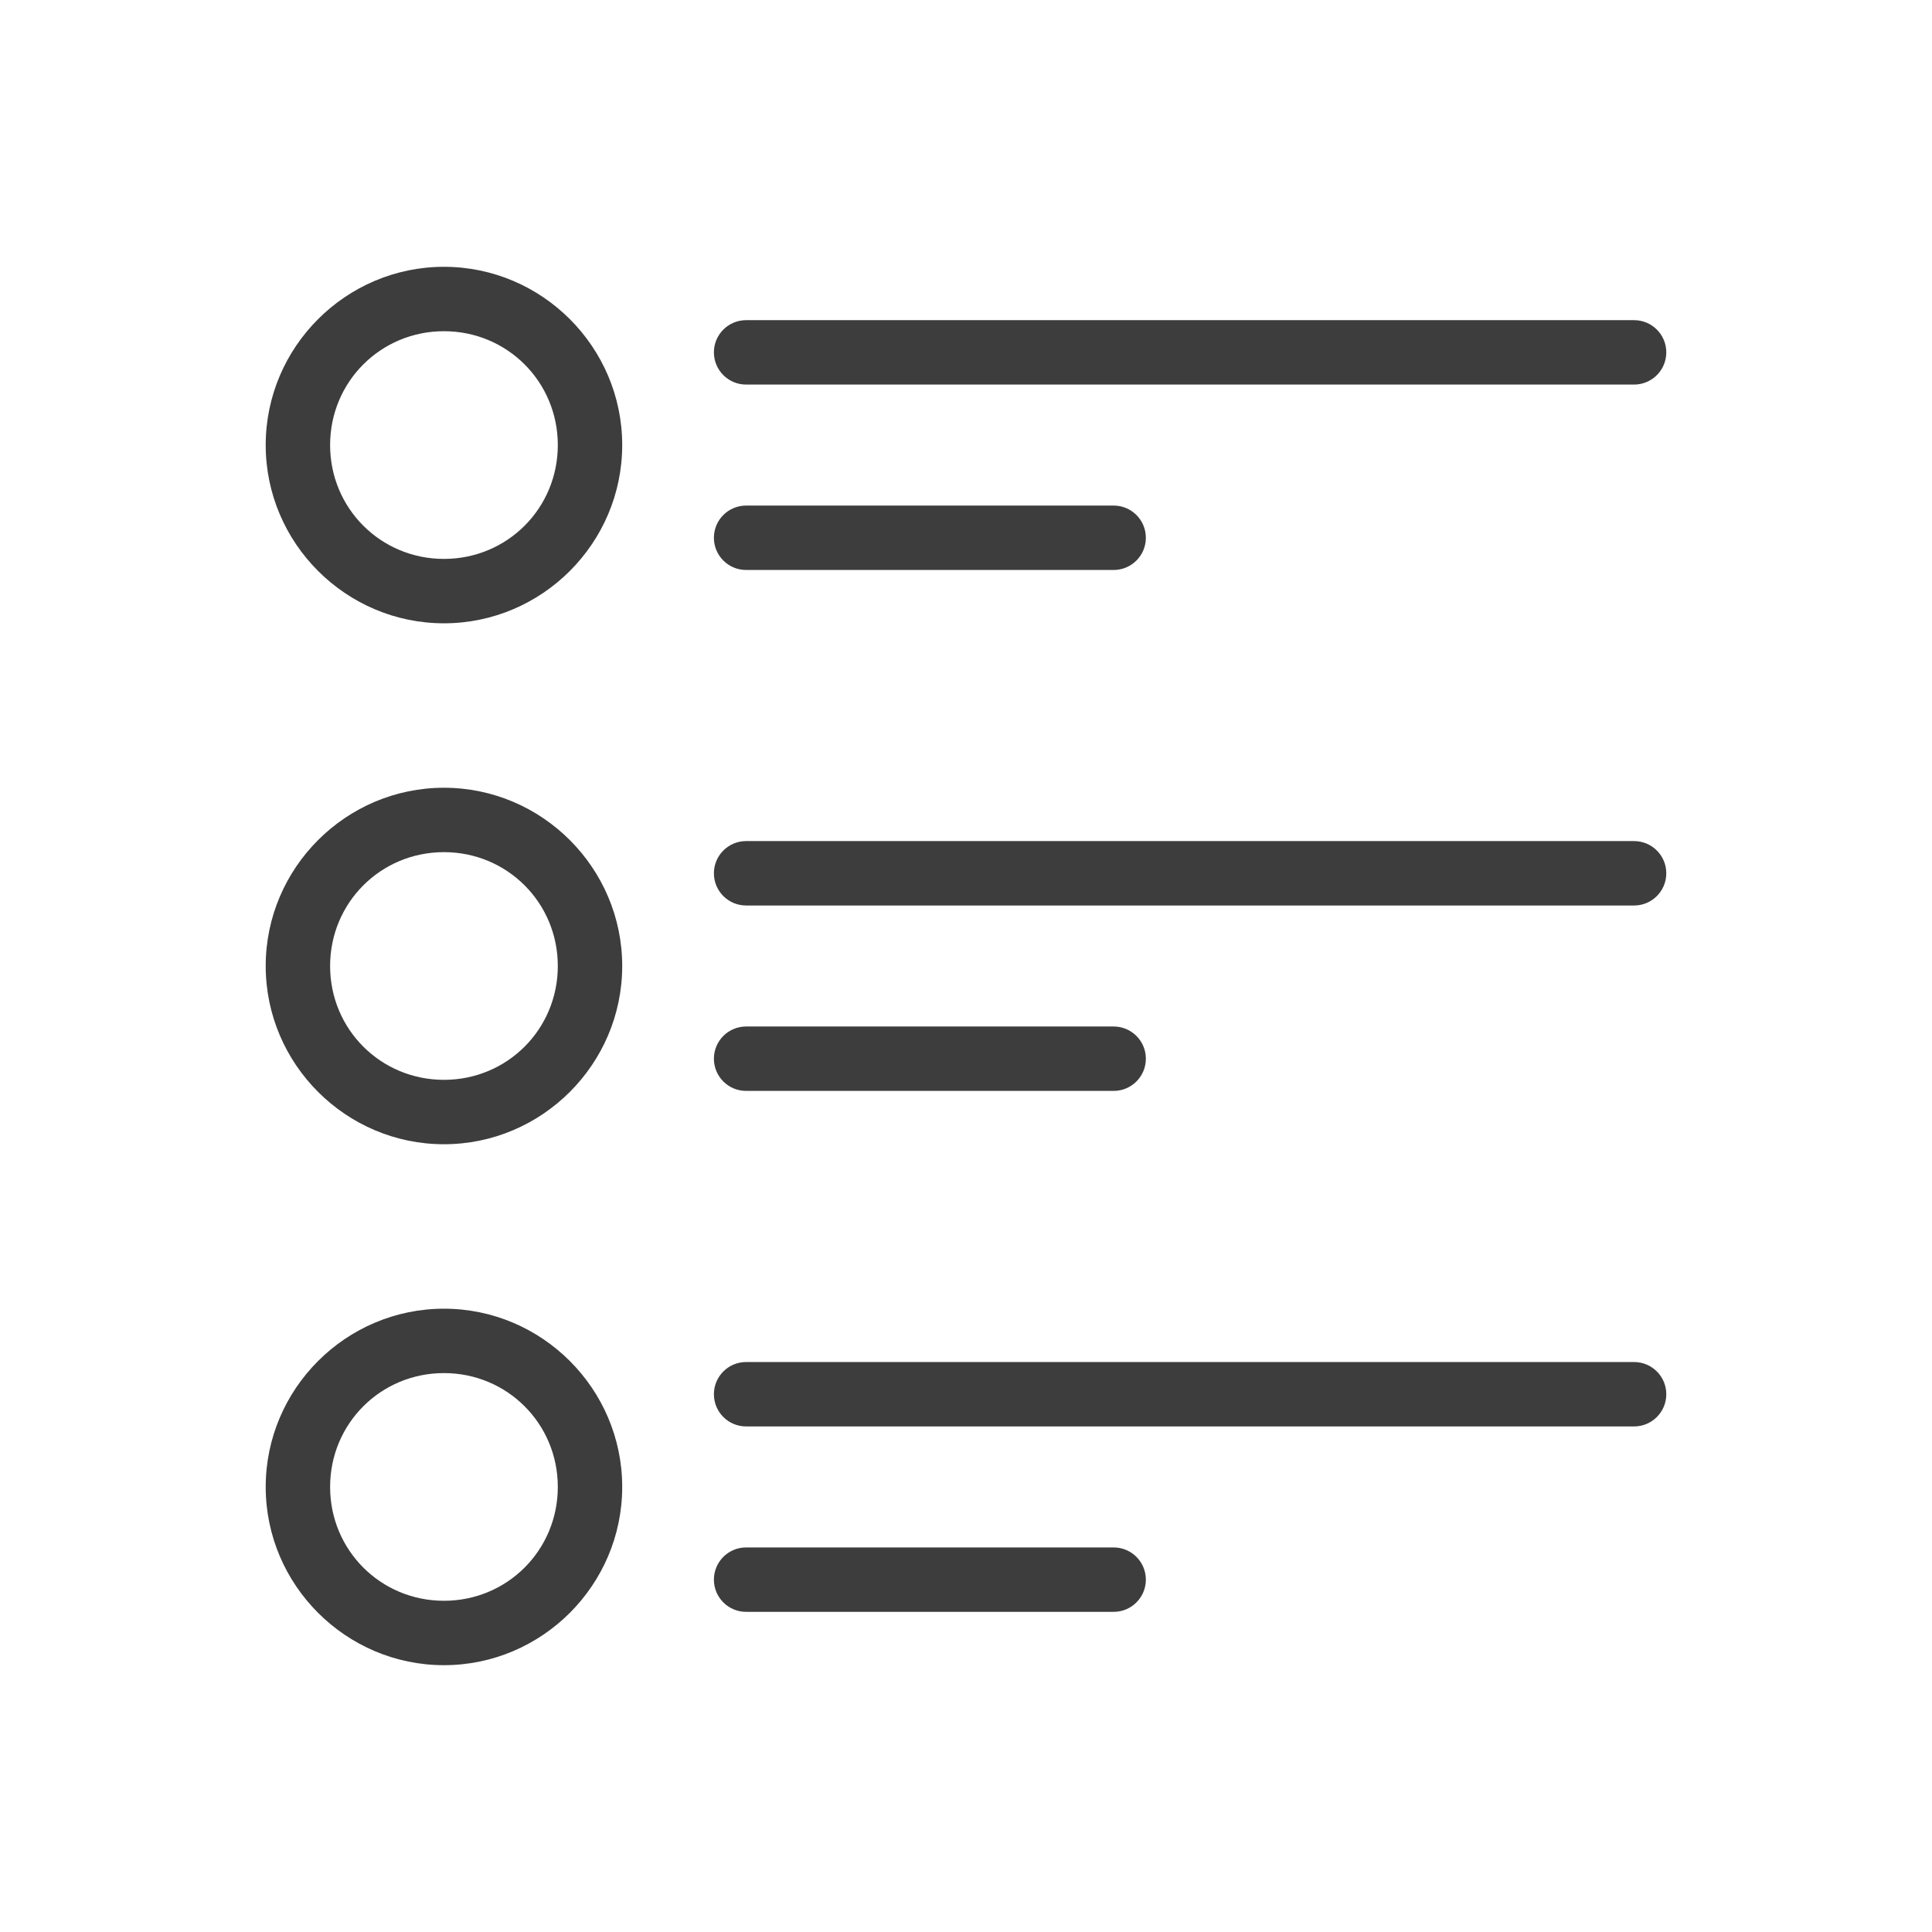
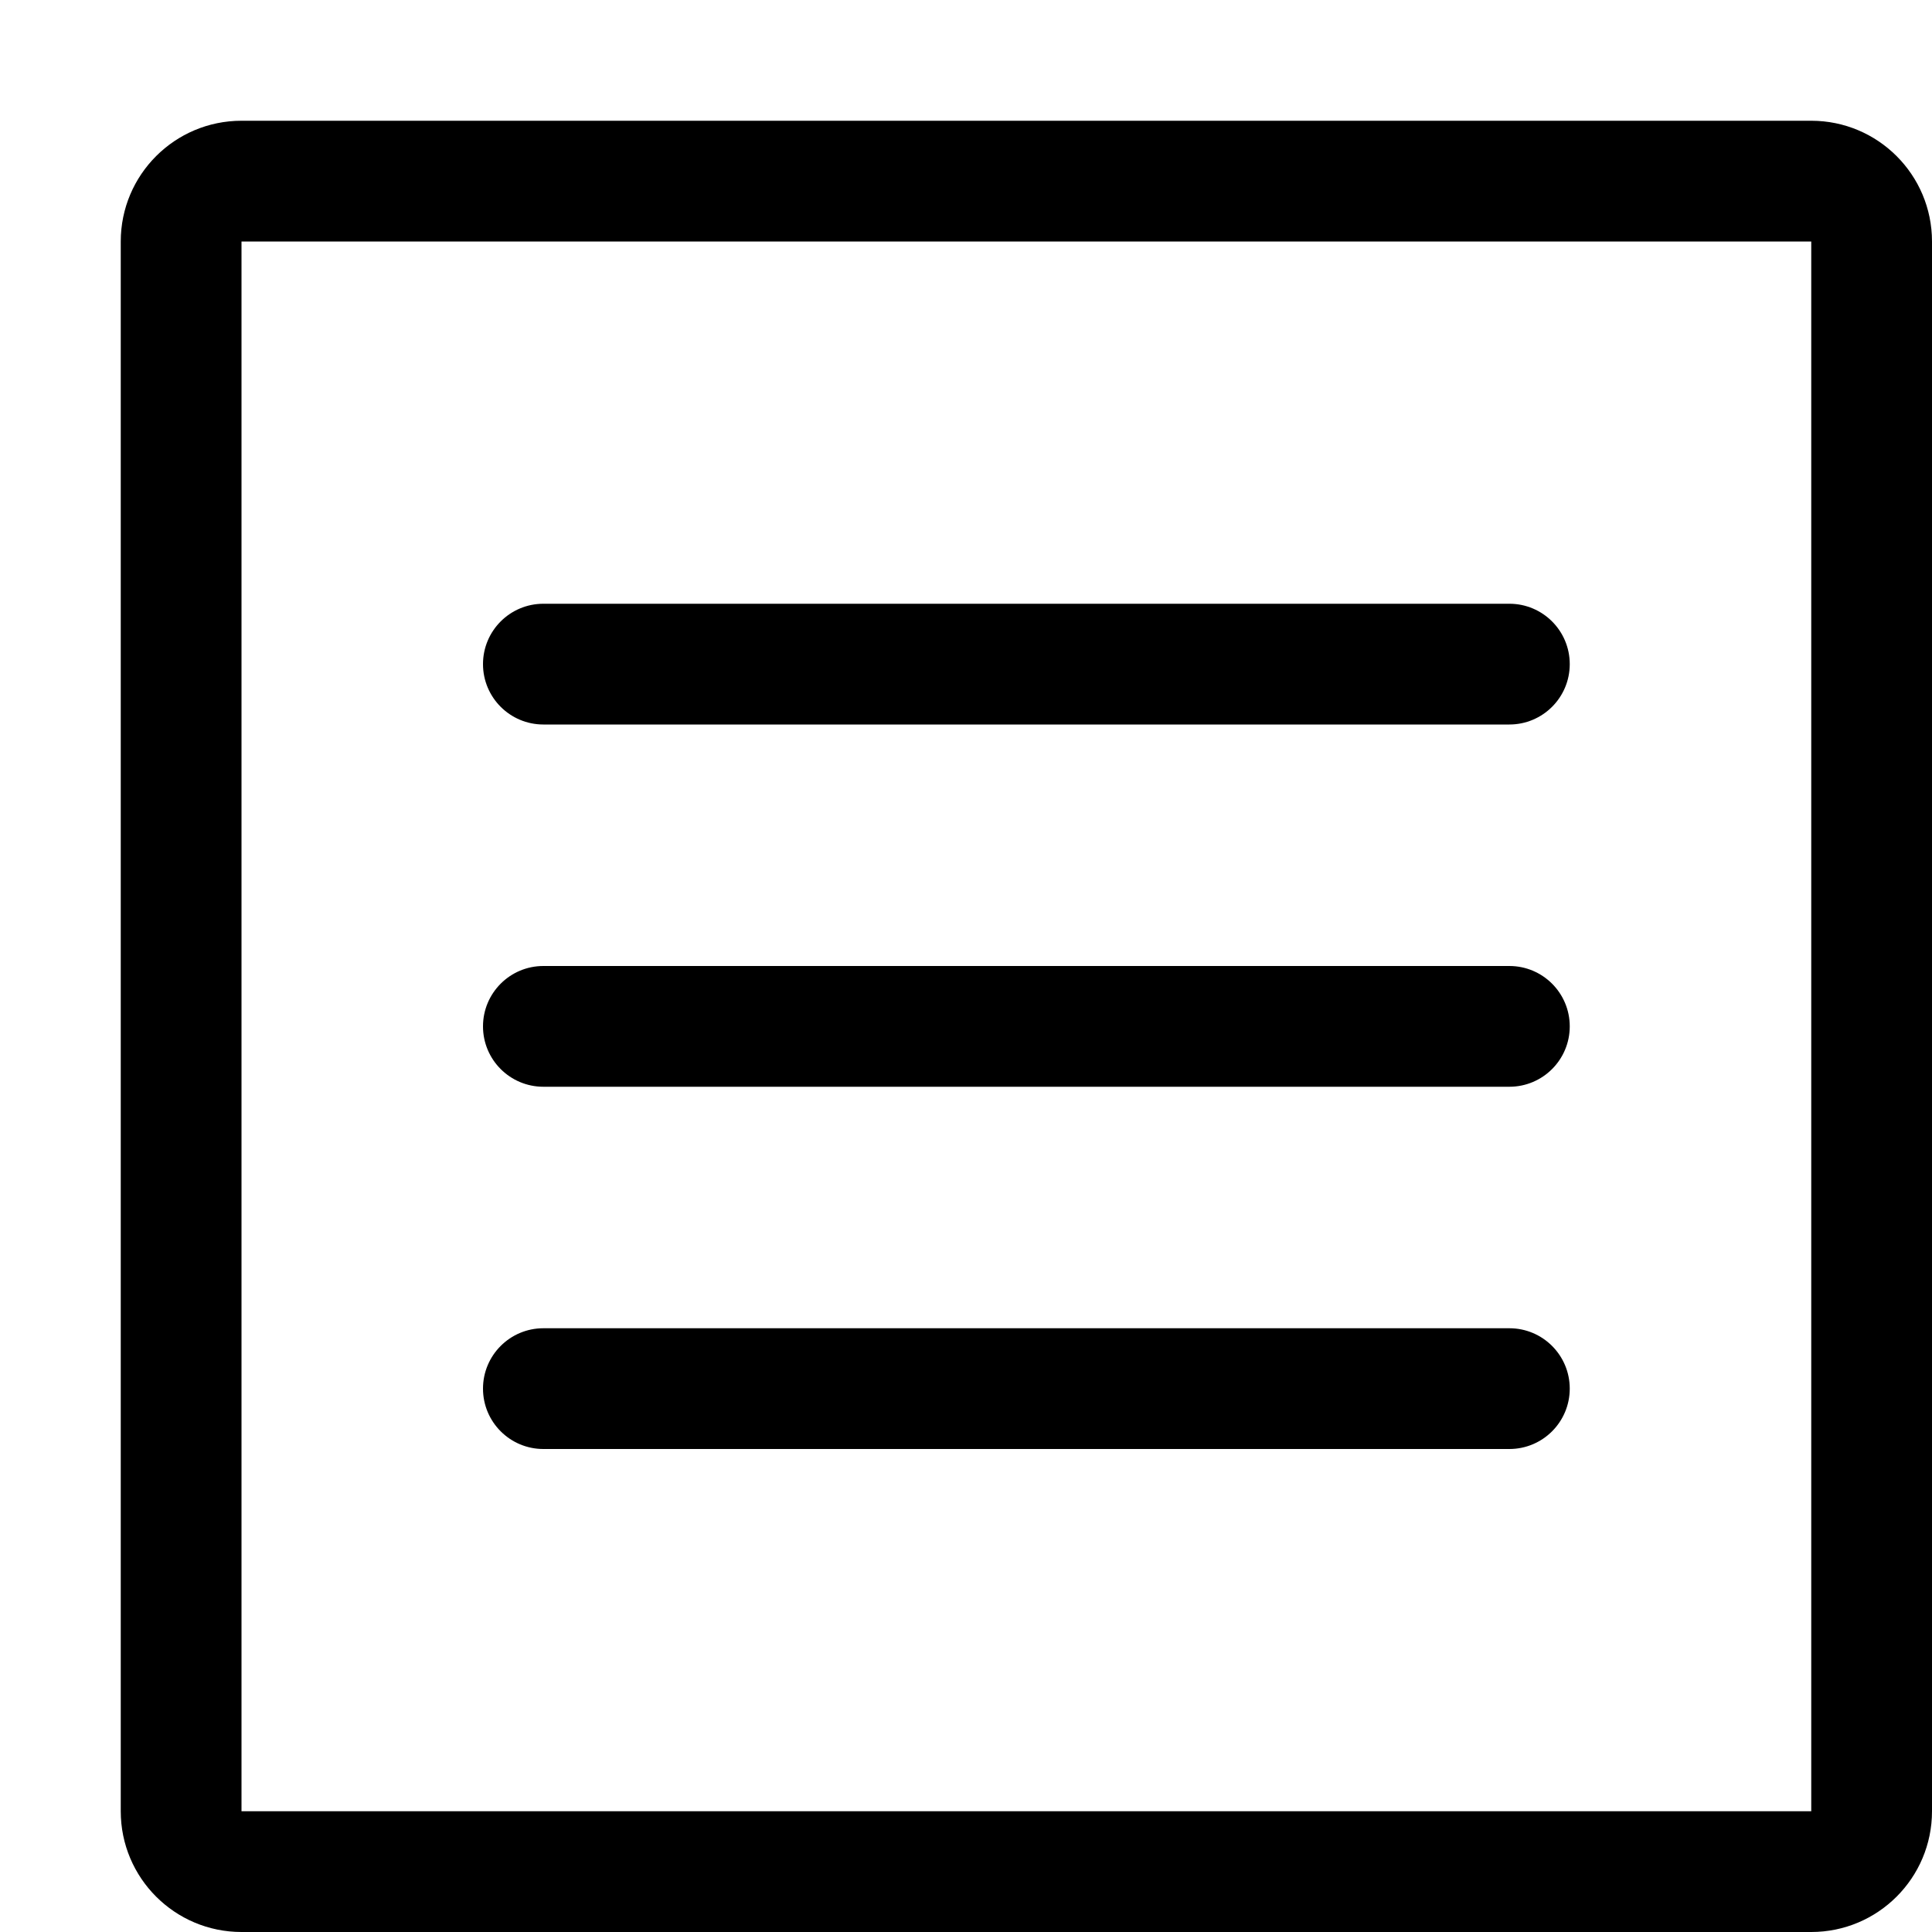
- <svg xmlns="http://www.w3.org/2000/svg" height="300" id="svg2" version="1.1" viewBox="0 0 281.25 281.25" width="300" xml:space="preserve">
-   <defs id="defs4" />
-   <g id="layer1" transform="translate(7276.106,-3697.25)">
-     <g id="g23642" style="fill:#3d3d3d;fill-opacity:1">
-       <path d="m -7211.477,3736.09 c -14.275,10e-5 -25.949,11.674 -25.949,25.949 0,14.275 11.674,25.949 25.949,25.949 14.276,0 25.949,-11.674 25.949,-25.949 0,-14.276 -11.674,-25.949 -25.949,-25.949 z m 0,9.375 c 9.209,0 16.574,7.365 16.574,16.574 0,9.209 -7.365,16.574 -16.574,16.574 -9.209,0 -16.574,-7.365 -16.574,-16.574 0,-9.209 7.365,-16.574 16.574,-16.574 z" id="path3266" style="color:#000000;fill:#3d3d3d;fill-opacity:1;fill-rule:evenodd;stroke-linecap:round;stroke-linejoin:round;-inkscape-stroke:none" />
-       <path d="m -7167.492,3743.857 a 4.688,4.688 0 0 0 -4.688,4.688 4.688,4.688 0 0 0 4.688,4.688 h 129.268 a 4.688,4.688 0 0 0 4.688,-4.688 4.688,4.688 0 0 0 -4.688,-4.688 z" id="path3268" style="color:#000000;fill:#3d3d3d;fill-opacity:1;fill-rule:evenodd;stroke-linecap:round;stroke-linejoin:round;-inkscape-stroke:none" />
-       <path d="m -7167.492,3770.848 a 4.688,4.688 0 0 0 -4.688,4.688 4.688,4.688 0 0 0 4.688,4.688 h 53.506 a 4.688,4.688 0 0 0 4.688,-4.688 4.688,4.688 0 0 0 -4.688,-4.688 z" id="path3270" style="color:#000000;fill:#3d3d3d;fill-opacity:1;fill-rule:evenodd;stroke-linecap:round;stroke-linejoin:round;-inkscape-stroke:none" />
-       <path d="m -7211.477,3811.926 c -14.275,0 -25.949,11.674 -25.949,25.949 0,14.275 11.674,25.947 25.949,25.947 14.276,0 25.949,-11.672 25.949,-25.947 0,-14.275 -11.674,-25.949 -25.949,-25.949 z m 0,9.375 c 9.209,0 16.574,7.365 16.574,16.574 0,9.209 -7.365,16.572 -16.574,16.572 -9.209,-10e-5 -16.574,-7.363 -16.574,-16.572 0,-9.209 7.365,-16.574 16.574,-16.574 z" id="circle3282" style="color:#000000;fill:#3d3d3d;fill-opacity:1;fill-rule:evenodd;stroke-linecap:round;stroke-linejoin:round;-inkscape-stroke:none" />
-       <path d="m -7167.492,3819.691 a 4.688,4.688 0 0 0 -4.688,4.688 4.688,4.688 0 0 0 4.688,4.688 h 129.268 a 4.688,4.688 0 0 0 4.688,-4.688 4.688,4.688 0 0 0 -4.688,-4.688 z" id="path3284" style="color:#000000;fill:#3d3d3d;fill-opacity:1;fill-rule:evenodd;stroke-linecap:round;stroke-linejoin:round;-inkscape-stroke:none" />
-       <path d="m -7167.492,3846.682 a 4.688,4.688 0 0 0 -4.688,4.688 4.688,4.688 0 0 0 4.688,4.688 h 53.506 a 4.688,4.688 0 0 0 4.688,-4.688 4.688,4.688 0 0 0 -4.688,-4.688 z" id="path3286" style="color:#000000;fill:#3d3d3d;fill-opacity:1;fill-rule:evenodd;stroke-linecap:round;stroke-linejoin:round;-inkscape-stroke:none" />
-       <path d="m -7211.477,3887.762 c -14.275,1e-4 -25.949,11.672 -25.949,25.947 0,14.275 11.674,25.949 25.949,25.949 14.276,0 25.949,-11.674 25.949,-25.949 -1e-4,-14.275 -11.674,-25.947 -25.949,-25.947 z m 0,9.375 c 9.209,0 16.574,7.363 16.574,16.572 0,9.209 -7.365,16.574 -16.574,16.574 -9.209,0 -16.574,-7.365 -16.574,-16.574 0,-9.209 7.365,-16.572 16.574,-16.572 z" id="circle3292" style="color:#000000;fill:#3d3d3d;fill-opacity:1;fill-rule:evenodd;stroke-linecap:round;stroke-linejoin:round;-inkscape-stroke:none" />
-       <path d="m -7167.492,3895.527 a 4.688,4.688 0 0 0 -4.688,4.688 4.688,4.688 0 0 0 4.688,4.688 h 129.268 a 4.688,4.688 0 0 0 4.688,-4.688 4.688,4.688 0 0 0 -4.688,-4.688 z" id="path3294" style="color:#000000;fill:#3d3d3d;fill-opacity:1;fill-rule:evenodd;stroke-linecap:round;stroke-linejoin:round;-inkscape-stroke:none" />
-       <path d="m -7167.492,3922.518 a 4.688,4.688 0 0 0 -4.688,4.688 4.688,4.688 0 0 0 4.688,4.688 h 53.506 a 4.688,4.688 0 0 0 4.688,-4.688 4.688,4.688 0 0 0 -4.688,-4.688 z" id="path3296" style="color:#000000;fill:#3d3d3d;fill-opacity:1;fill-rule:evenodd;stroke-linecap:round;stroke-linejoin:round;-inkscape-stroke:none" />
-     </g>
-   </g>
+ <svg xmlns="http://www.w3.org/2000/svg" width="32" height="32" viewBox="0 0 32 32">
+   <path d="M30 2H4a2 2 0 0 0-2 2v26a2 2 0 0 0 2 2h26a2 2 0 0 0 2-2V4a2 2 0 0 0-2-2zm0 28H4V4h26v26zM9 18h16a1 1 0 0 0 0-2H9a1 1 0 0 0 0 2zm0-6h16a1 1 0 0 0 0-2H9a1 1 0 0 0 0 2zm0 12h16a1 1 0 0 0 0-2H9a1 1 0 0 0 0 2z" />
</svg>
